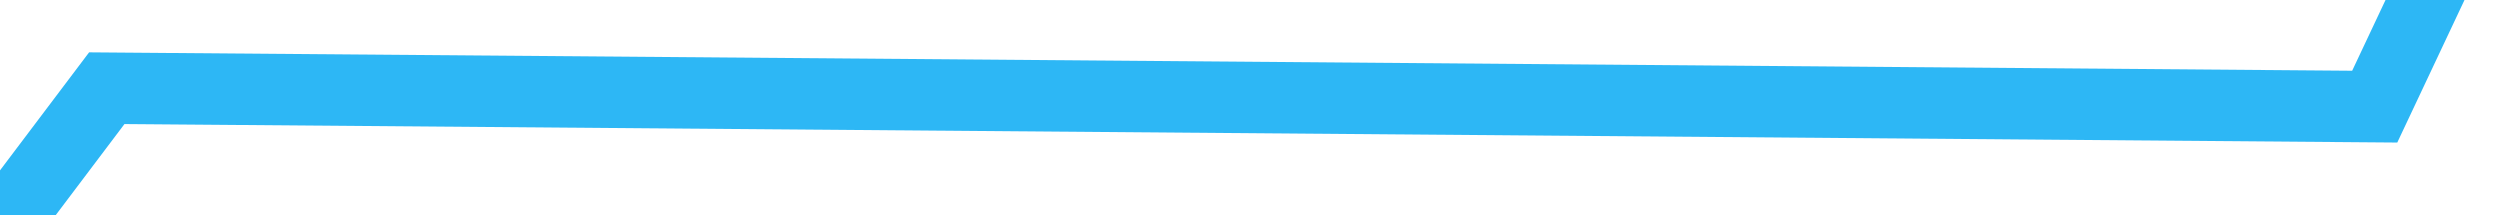
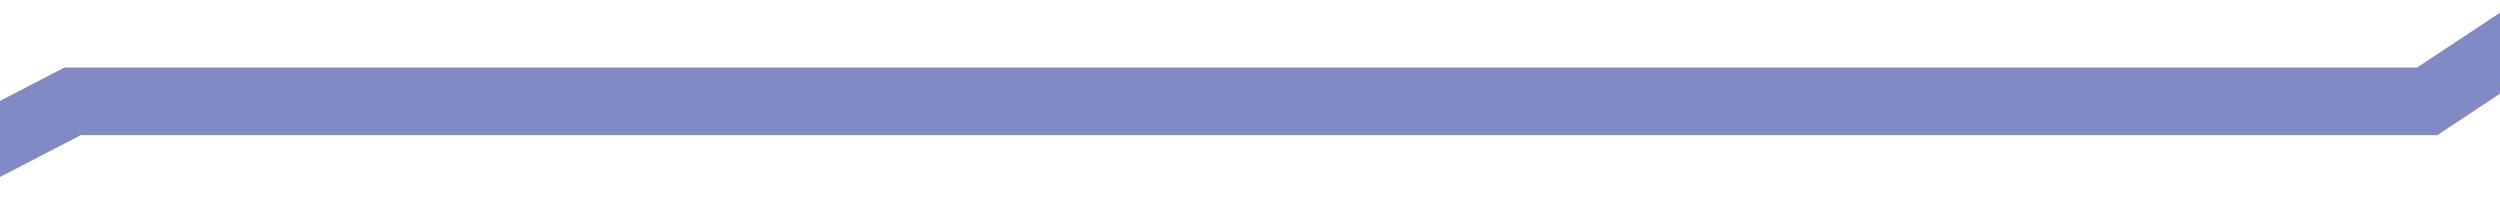
- <svg xmlns="http://www.w3.org/2000/svg" version="1.1" width="70px" height="6px" preserveAspectRatio="xMinYMid meet" viewBox="788 1979  70 4">
-   <g transform="matrix(0.9612617 -0.2756374 0.2756374 0.9612617 -514.156 303.5901 )">
-     <path d="M 0 89.333  L 62.368 88  L 129.138 116  L 197.376 64.667  L 258.276 82.667  L 330.183 0.667  L 391.083 92  L 456.386 94  L 524.624 147.333  L 590.661 129.333  L 661.833 149.333  L 721.266 114  " stroke-width="2" stroke="#2db7f5" fill="none" transform="matrix(1 0 0 1 595 1907 )" />
-   </g>
+ <svg xmlns="http://www.w3.org/2000/svg" version="1.1" width="74px" height="6px" preserveAspectRatio="xMinYMid meet" viewBox="788 2011  74 4">
+   <path d="M 0 140.667  L 66.761 128  L 132.055 118.667  L 195.148 86  L 264.843 86  L 329.403 43.333  L 387.361 92  L 454.122 94.667  L 522.35 109.333  L 592.779 0.667  L 651.47 62  L 722.633 63.333  " stroke-width="2" stroke="#808bc6" fill="none" transform="matrix(1 0 0 1 595 1927 )" />
</svg>
